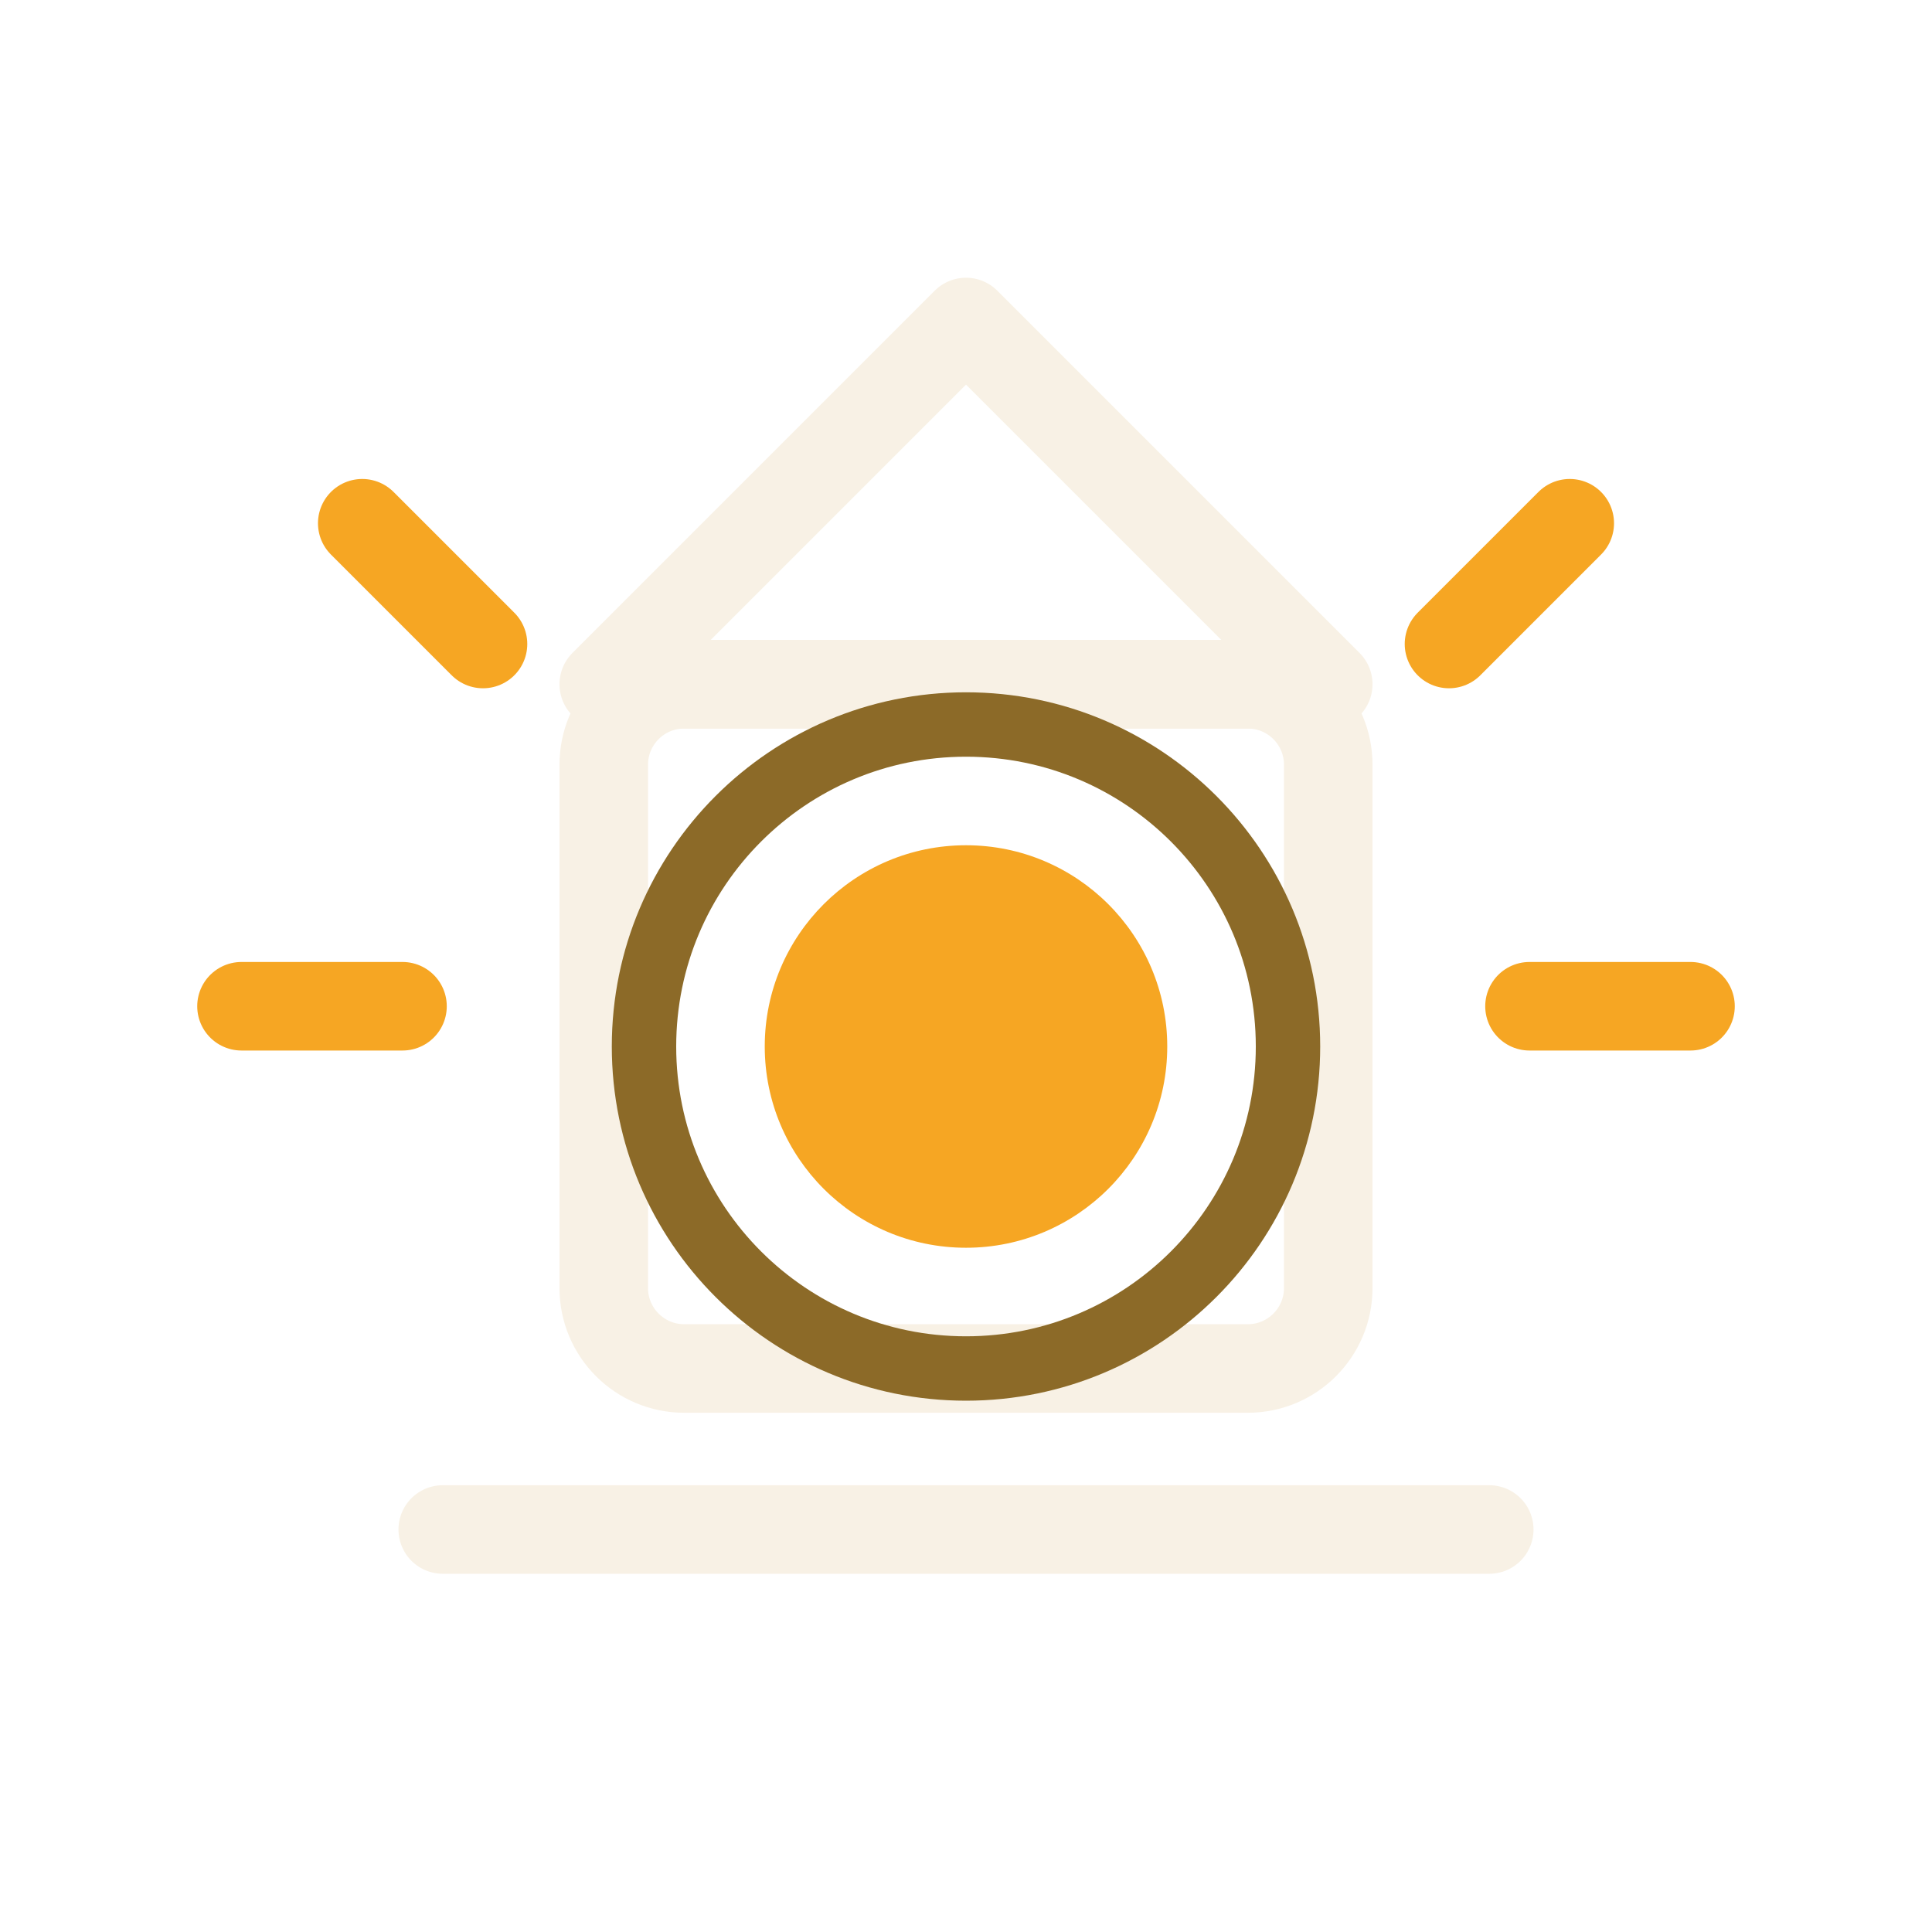
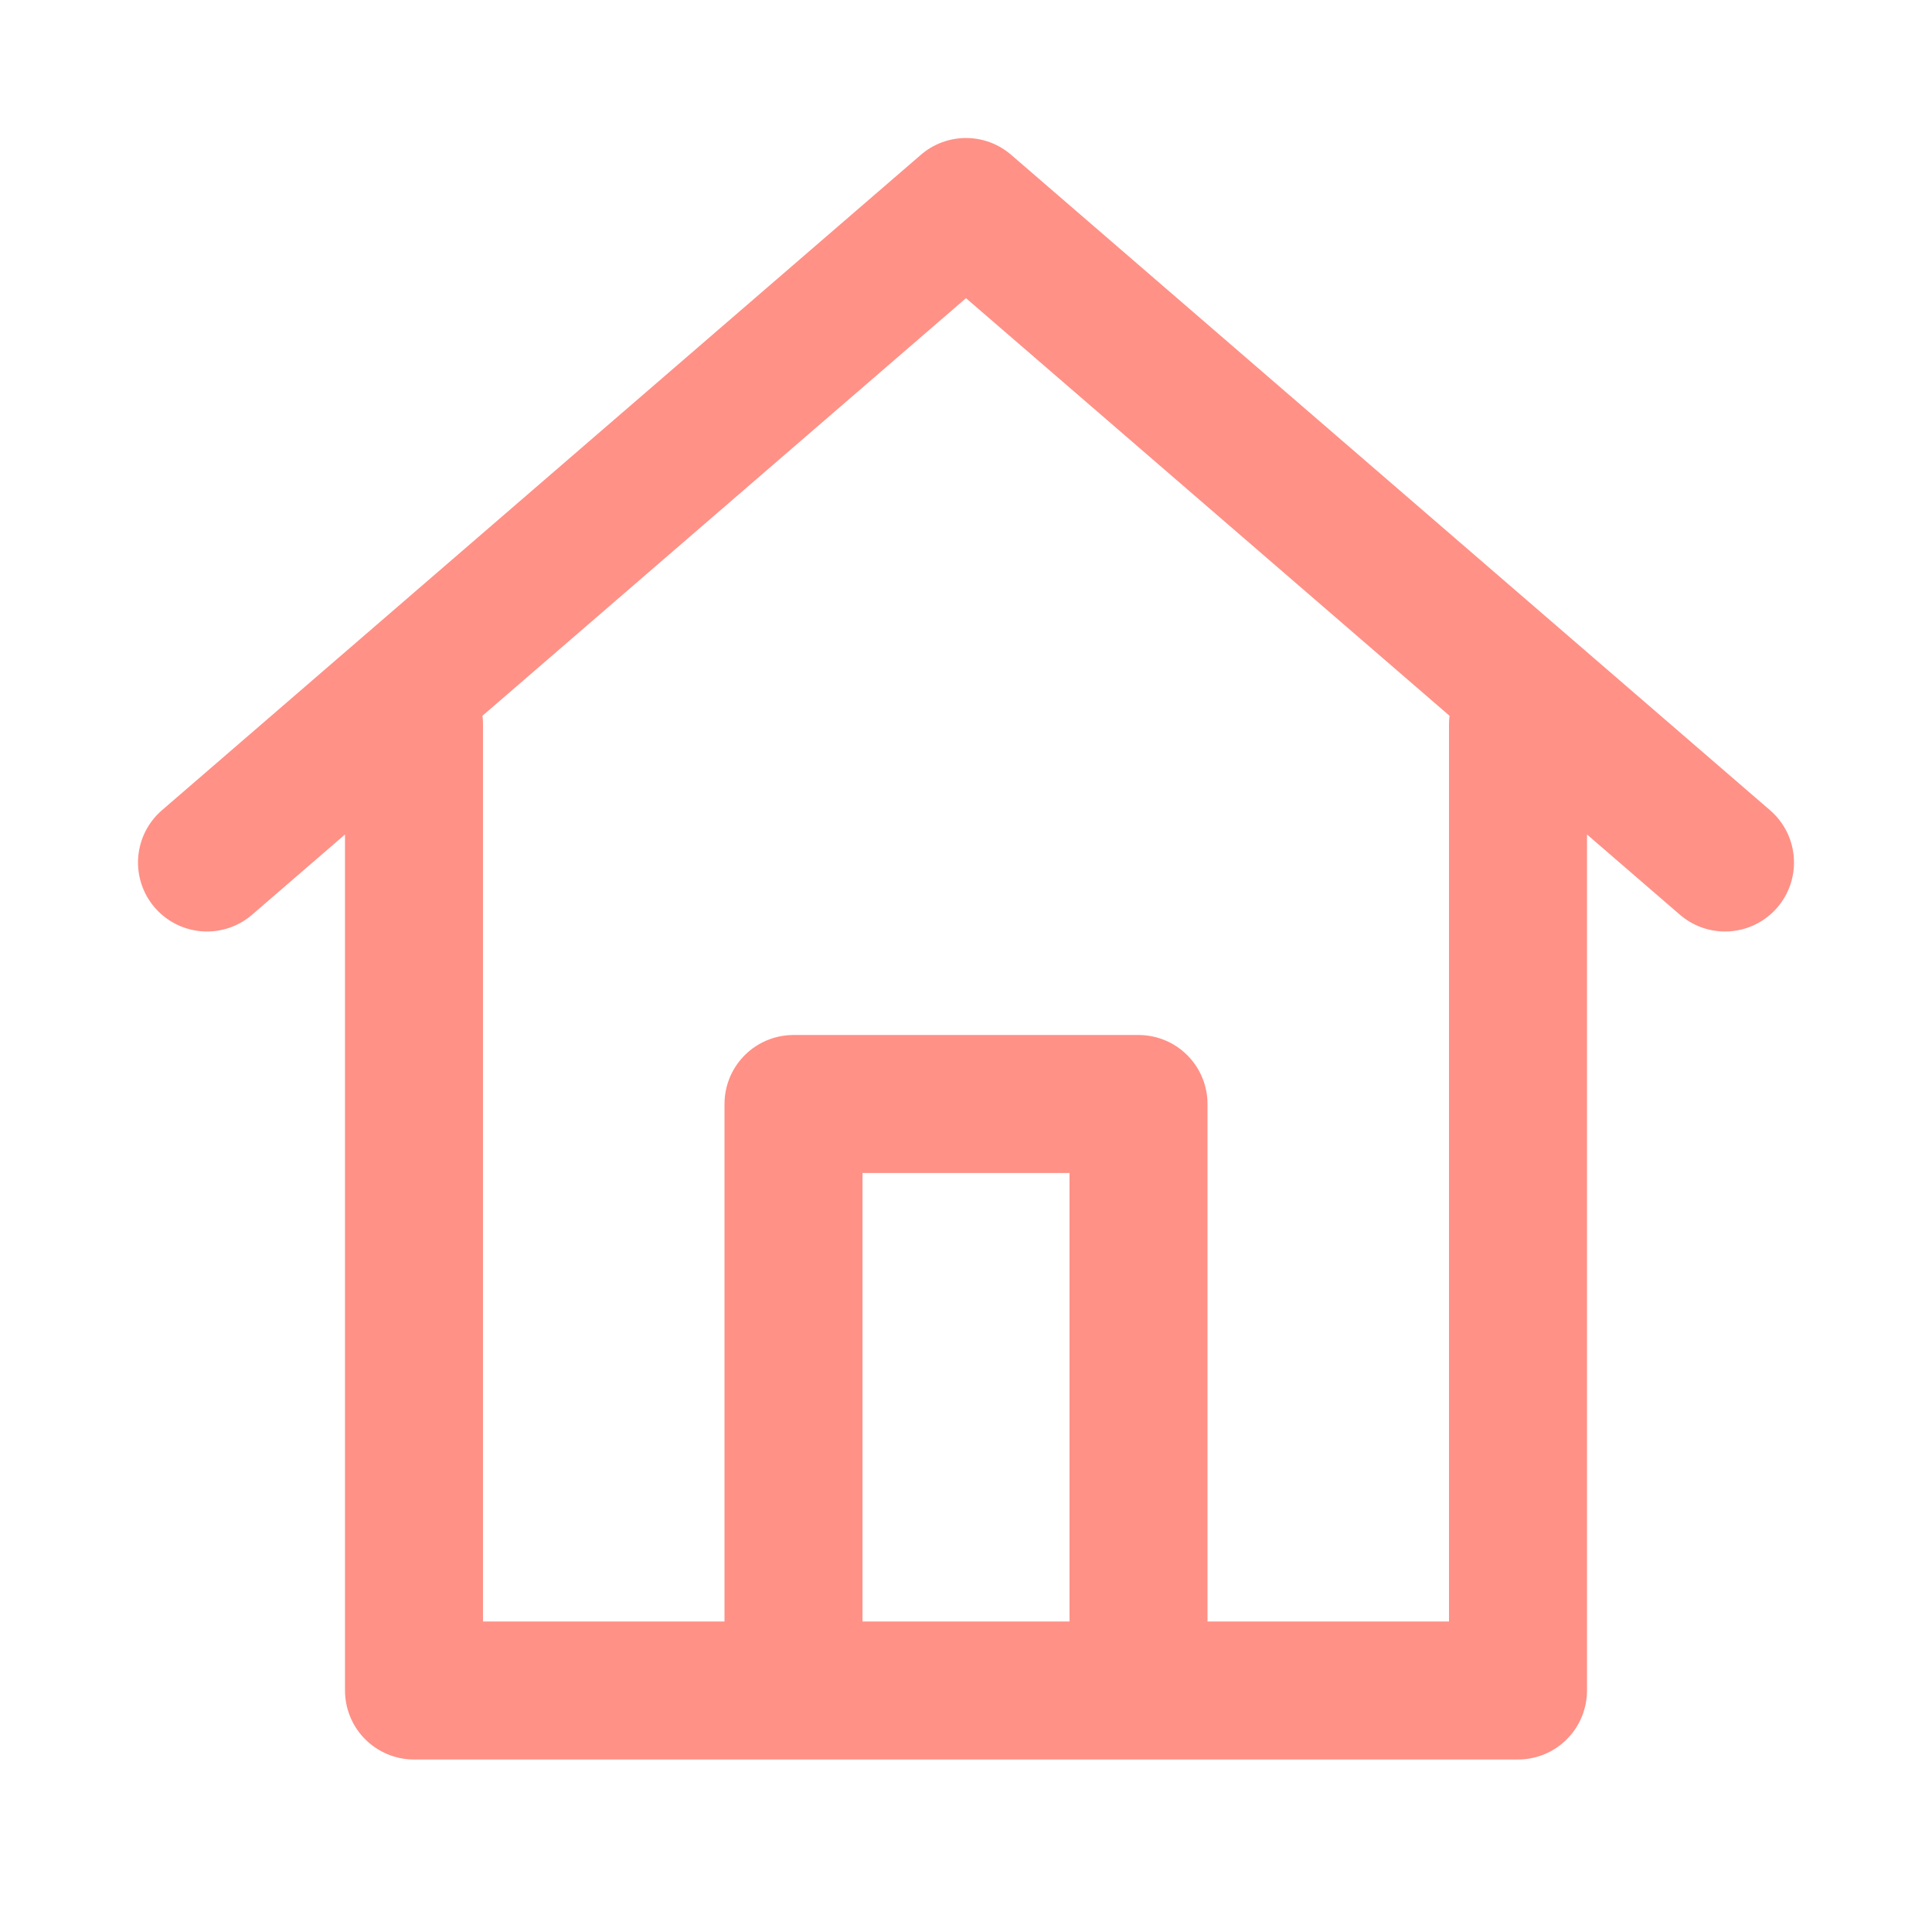
- <svg xmlns="http://www.w3.org/2000/svg" viewBox="0 0 48 48" width="48" height="48" fill="none" stroke-linecap="round" stroke-linejoin="round">
-   <path d="M15 17 24 8l9 9z" stroke="#f8f1e5" stroke-width="2.2" />
-   <rect x="15" y="17" width="18" height="17" rx="2" stroke="#f8f1e5" stroke-width="2.2" />
-   <path d="M11 38h26" stroke="#f8f1e5" stroke-width="2.2" />
-   <circle cx="24" cy="26" r="5" fill="#f6a623" />
-   <circle cx="24" cy="26" r="8" stroke="#8c6a28" stroke-width="1.6" />
-   <path d="M6 25h4M38 25h4M9 13l3 3M39 13l-3 3" stroke="#f6a623" stroke-width="2.2" />
+ <svg xmlns="http://www.w3.org/2000/svg" viewBox="0 0 56 56" width="56" height="56" role="img" aria-label="Safe Home">
+   <g fill="none" stroke="#ff9187" stroke-width="4" stroke-linecap="round" stroke-linejoin="round">
+     <path d="M6 25 28 6l22 19M12 21v28h32V21M23 49V32h10v17" />
+   </g>
</svg>
